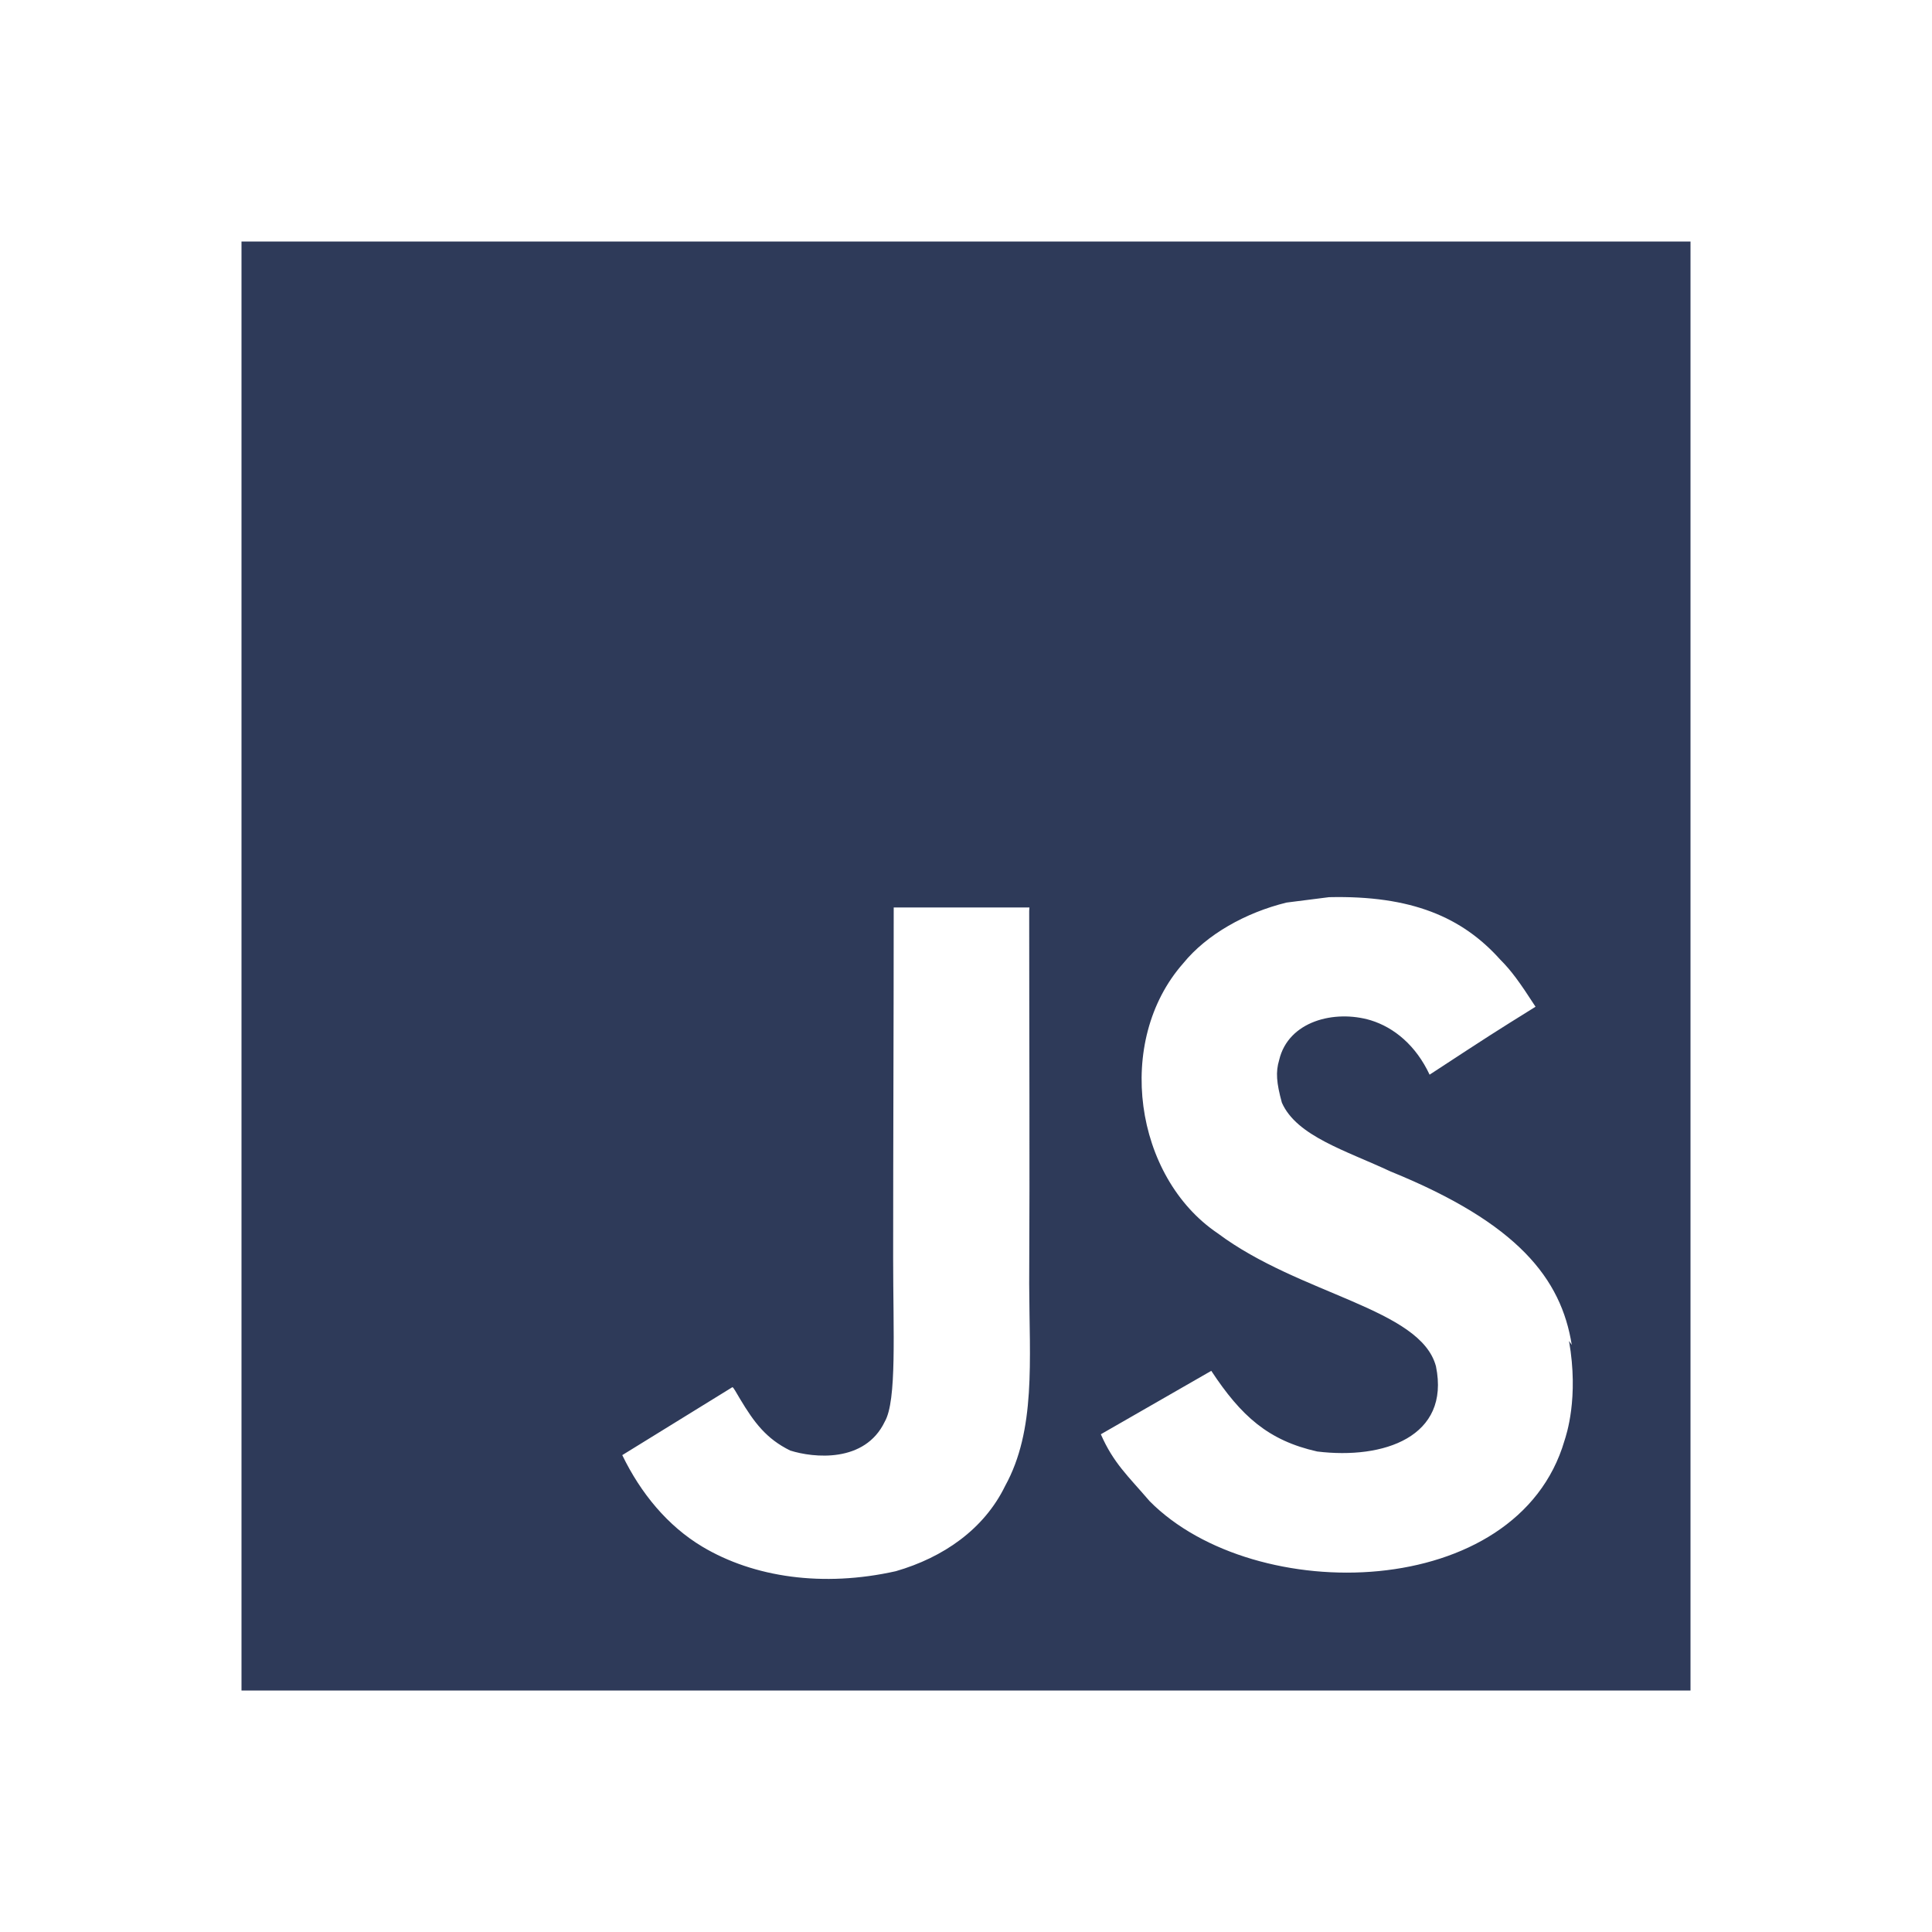
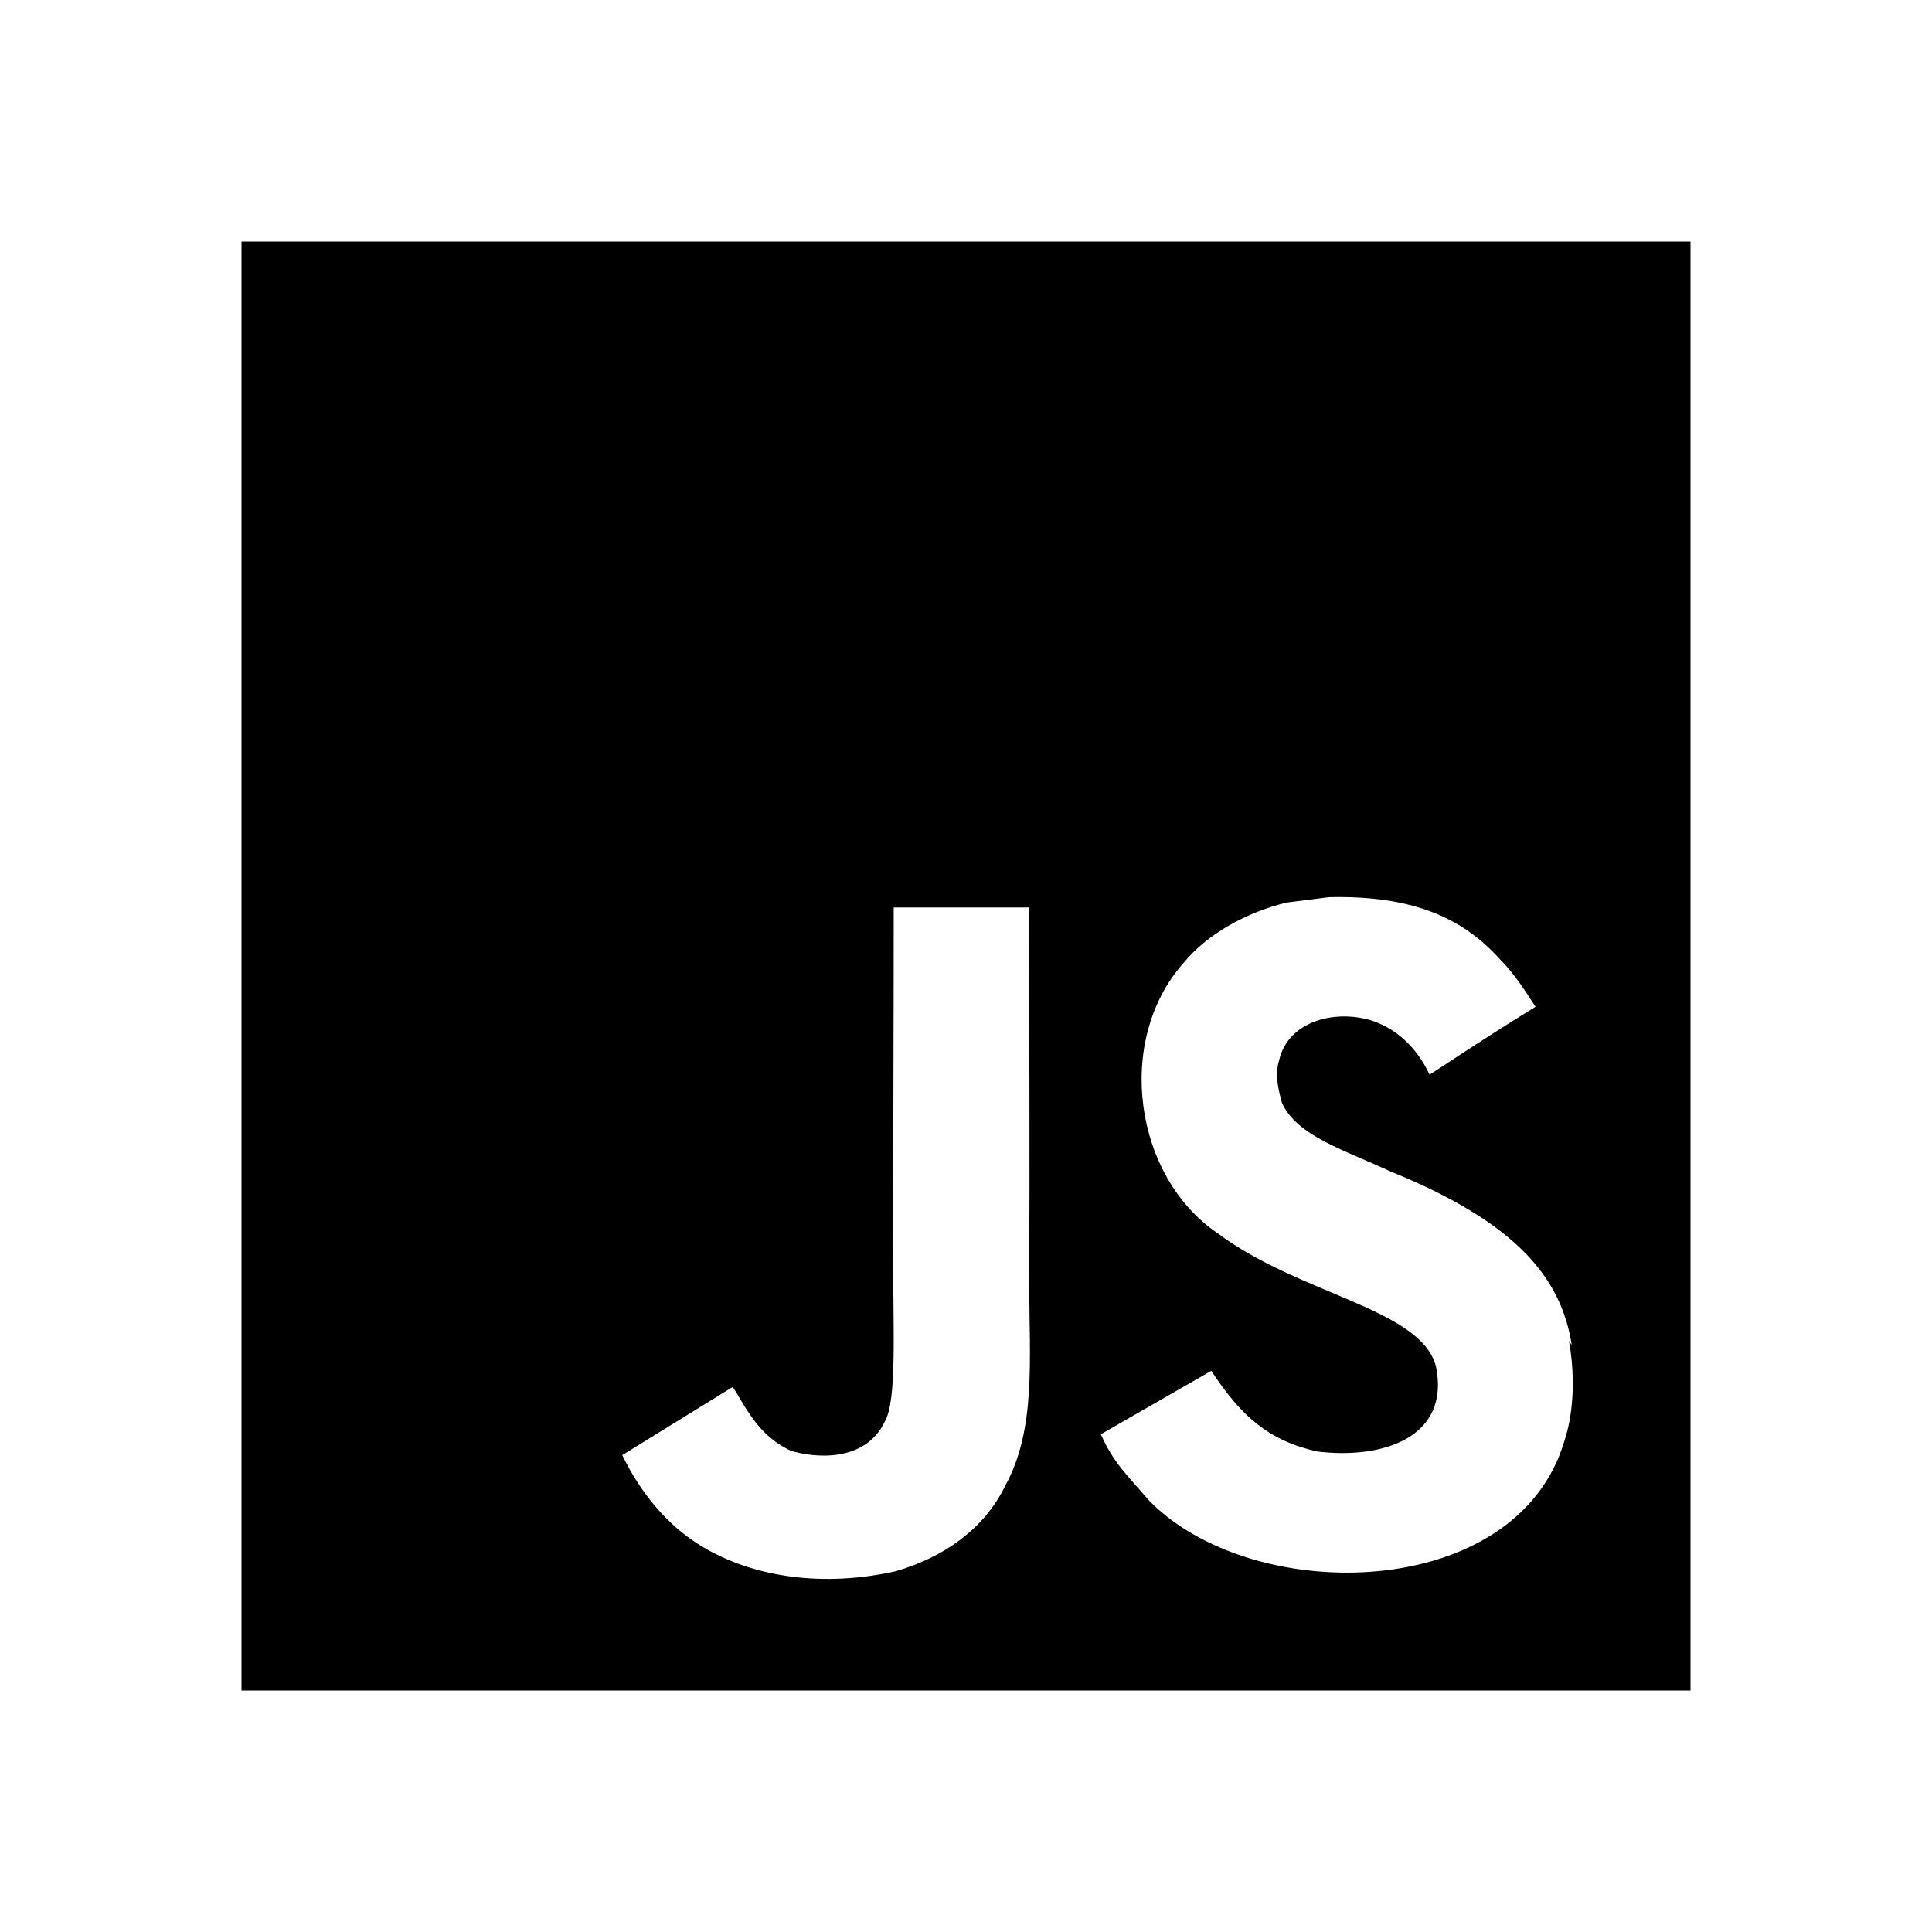
<svg xmlns="http://www.w3.org/2000/svg" width="24" height="24" viewBox="0 0 24 24" fill="none">
-   <path d="M3 3H21V21H3V3ZM19.525 16.707C19.394 15.886 18.859 15.196 17.273 14.552C16.721 14.293 16.108 14.114 15.924 13.698C15.856 13.45 15.846 13.316 15.89 13.169C16.003 12.685 16.577 12.54 17.027 12.674C17.32 12.764 17.59 12.989 17.759 13.35C18.534 12.843 18.534 12.843 19.075 12.506C18.872 12.192 18.771 12.055 18.636 11.92C18.163 11.392 17.533 11.122 16.51 11.145L15.982 11.212C15.475 11.336 14.991 11.607 14.699 11.966C13.844 12.934 14.091 14.621 15.126 15.32C16.149 16.085 17.647 16.253 17.838 16.973C18.018 17.851 17.186 18.132 16.363 18.031C15.756 17.895 15.418 17.592 15.047 17.029L13.675 17.817C13.832 18.176 14.012 18.334 14.282 18.649C15.587 19.965 18.85 19.898 19.435 17.895C19.456 17.828 19.615 17.367 19.491 16.658L19.525 16.707ZM12.788 11.273H11.102C11.102 12.726 11.095 14.171 11.095 15.627C11.095 16.551 11.142 17.399 10.991 17.66C10.744 18.177 10.105 18.111 9.816 18.019C9.519 17.873 9.368 17.67 9.193 17.378C9.146 17.3 9.111 17.232 9.098 17.232L7.73 18.076C7.959 18.549 8.293 18.955 8.724 19.213C9.365 19.596 10.226 19.72 11.128 19.518C11.716 19.348 12.223 18.999 12.486 18.459C12.87 17.762 12.788 16.906 12.785 15.95C12.793 14.409 12.785 12.867 12.785 11.315L12.788 11.273Z" fill="#2E3A59" />
+   <path d="M3 3H21V21H3V3ZM19.525 16.707C19.394 15.886 18.859 15.196 17.273 14.552C16.721 14.293 16.108 14.114 15.924 13.698C15.856 13.45 15.846 13.316 15.89 13.169C16.003 12.685 16.577 12.54 17.027 12.674C17.32 12.764 17.59 12.989 17.759 13.35C18.534 12.843 18.534 12.843 19.075 12.506C18.872 12.192 18.771 12.055 18.636 11.92C18.163 11.392 17.533 11.122 16.51 11.145L15.982 11.212C15.475 11.336 14.991 11.607 14.699 11.966C13.844 12.934 14.091 14.621 15.126 15.32C16.149 16.085 17.647 16.253 17.838 16.973C18.018 17.851 17.186 18.132 16.363 18.031C15.756 17.895 15.418 17.592 15.047 17.029L13.675 17.817C13.832 18.176 14.012 18.334 14.282 18.649C15.587 19.965 18.85 19.898 19.435 17.895C19.456 17.828 19.615 17.367 19.491 16.658L19.525 16.707ZM12.788 11.273H11.102C11.102 12.726 11.095 14.171 11.095 15.627C11.095 16.551 11.142 17.399 10.991 17.66C10.744 18.177 10.105 18.111 9.816 18.019C9.519 17.873 9.368 17.67 9.193 17.378C9.146 17.3 9.111 17.232 9.098 17.232L7.73 18.076C7.959 18.549 8.293 18.955 8.724 19.213C9.365 19.596 10.226 19.72 11.128 19.518C11.716 19.348 12.223 18.999 12.486 18.459C12.87 17.762 12.788 16.906 12.785 15.95C12.793 14.409 12.785 12.867 12.785 11.315L12.788 11.273Z" fill="black" />
</svg>
